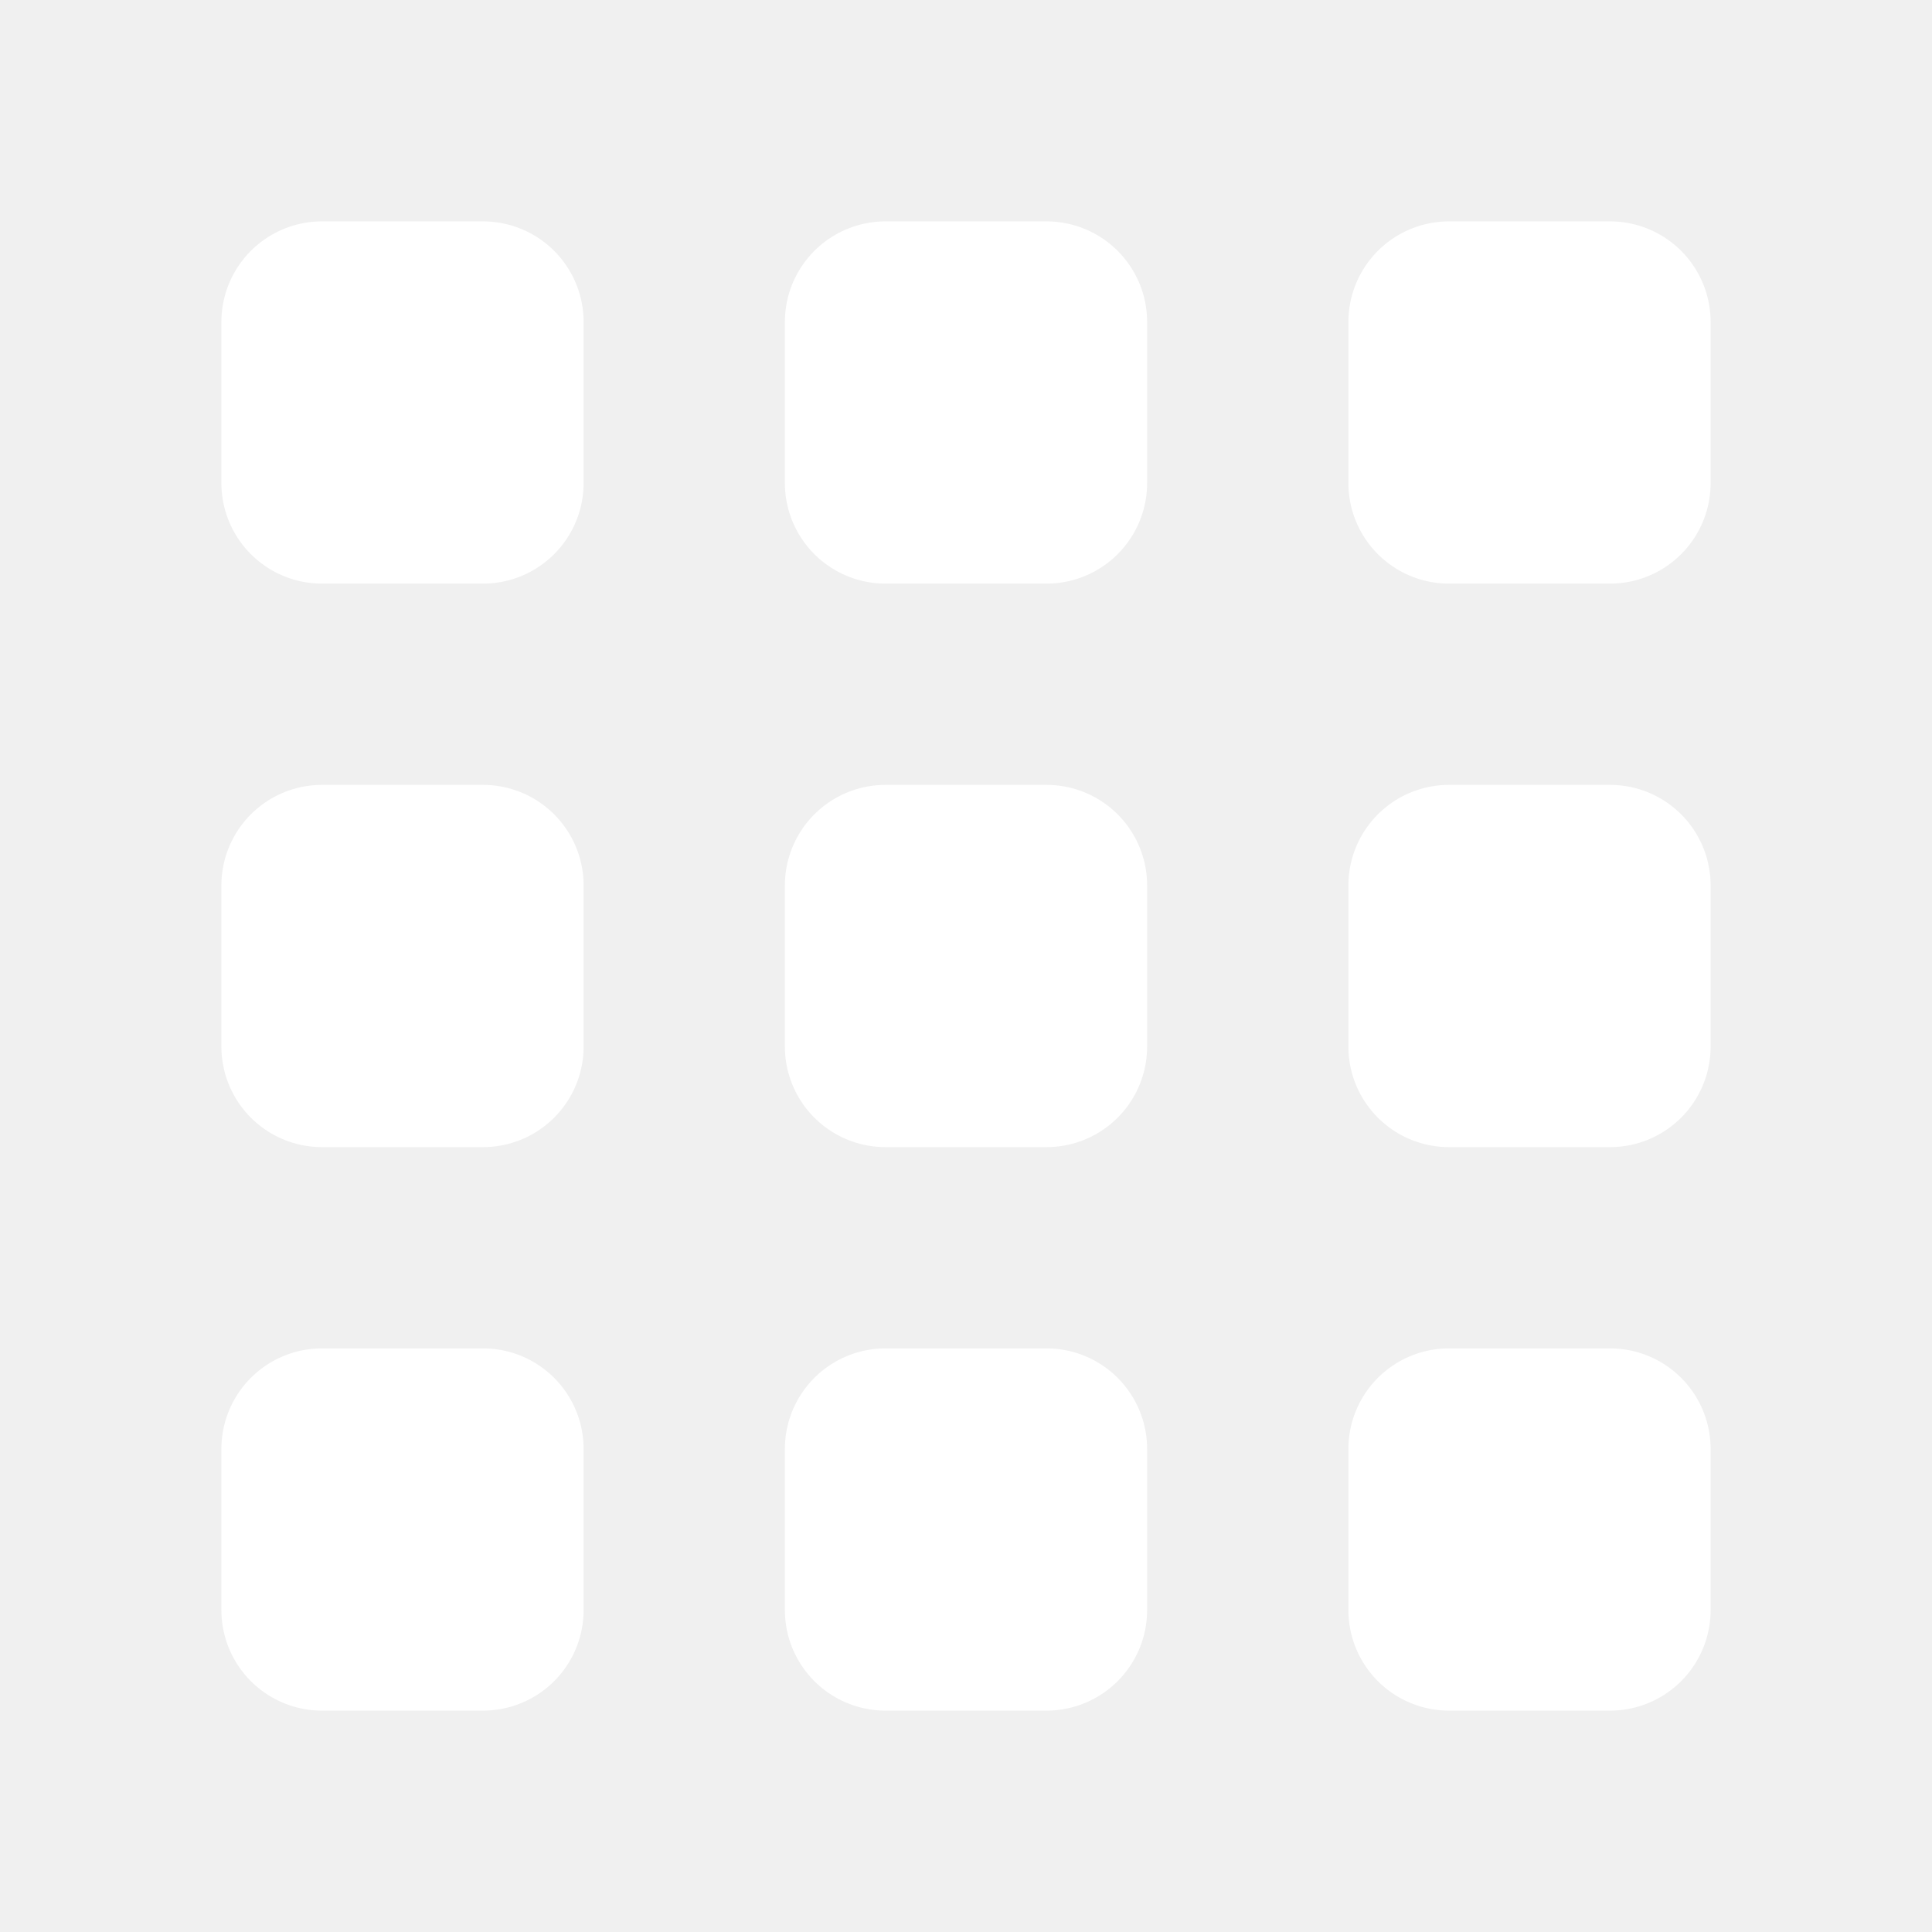
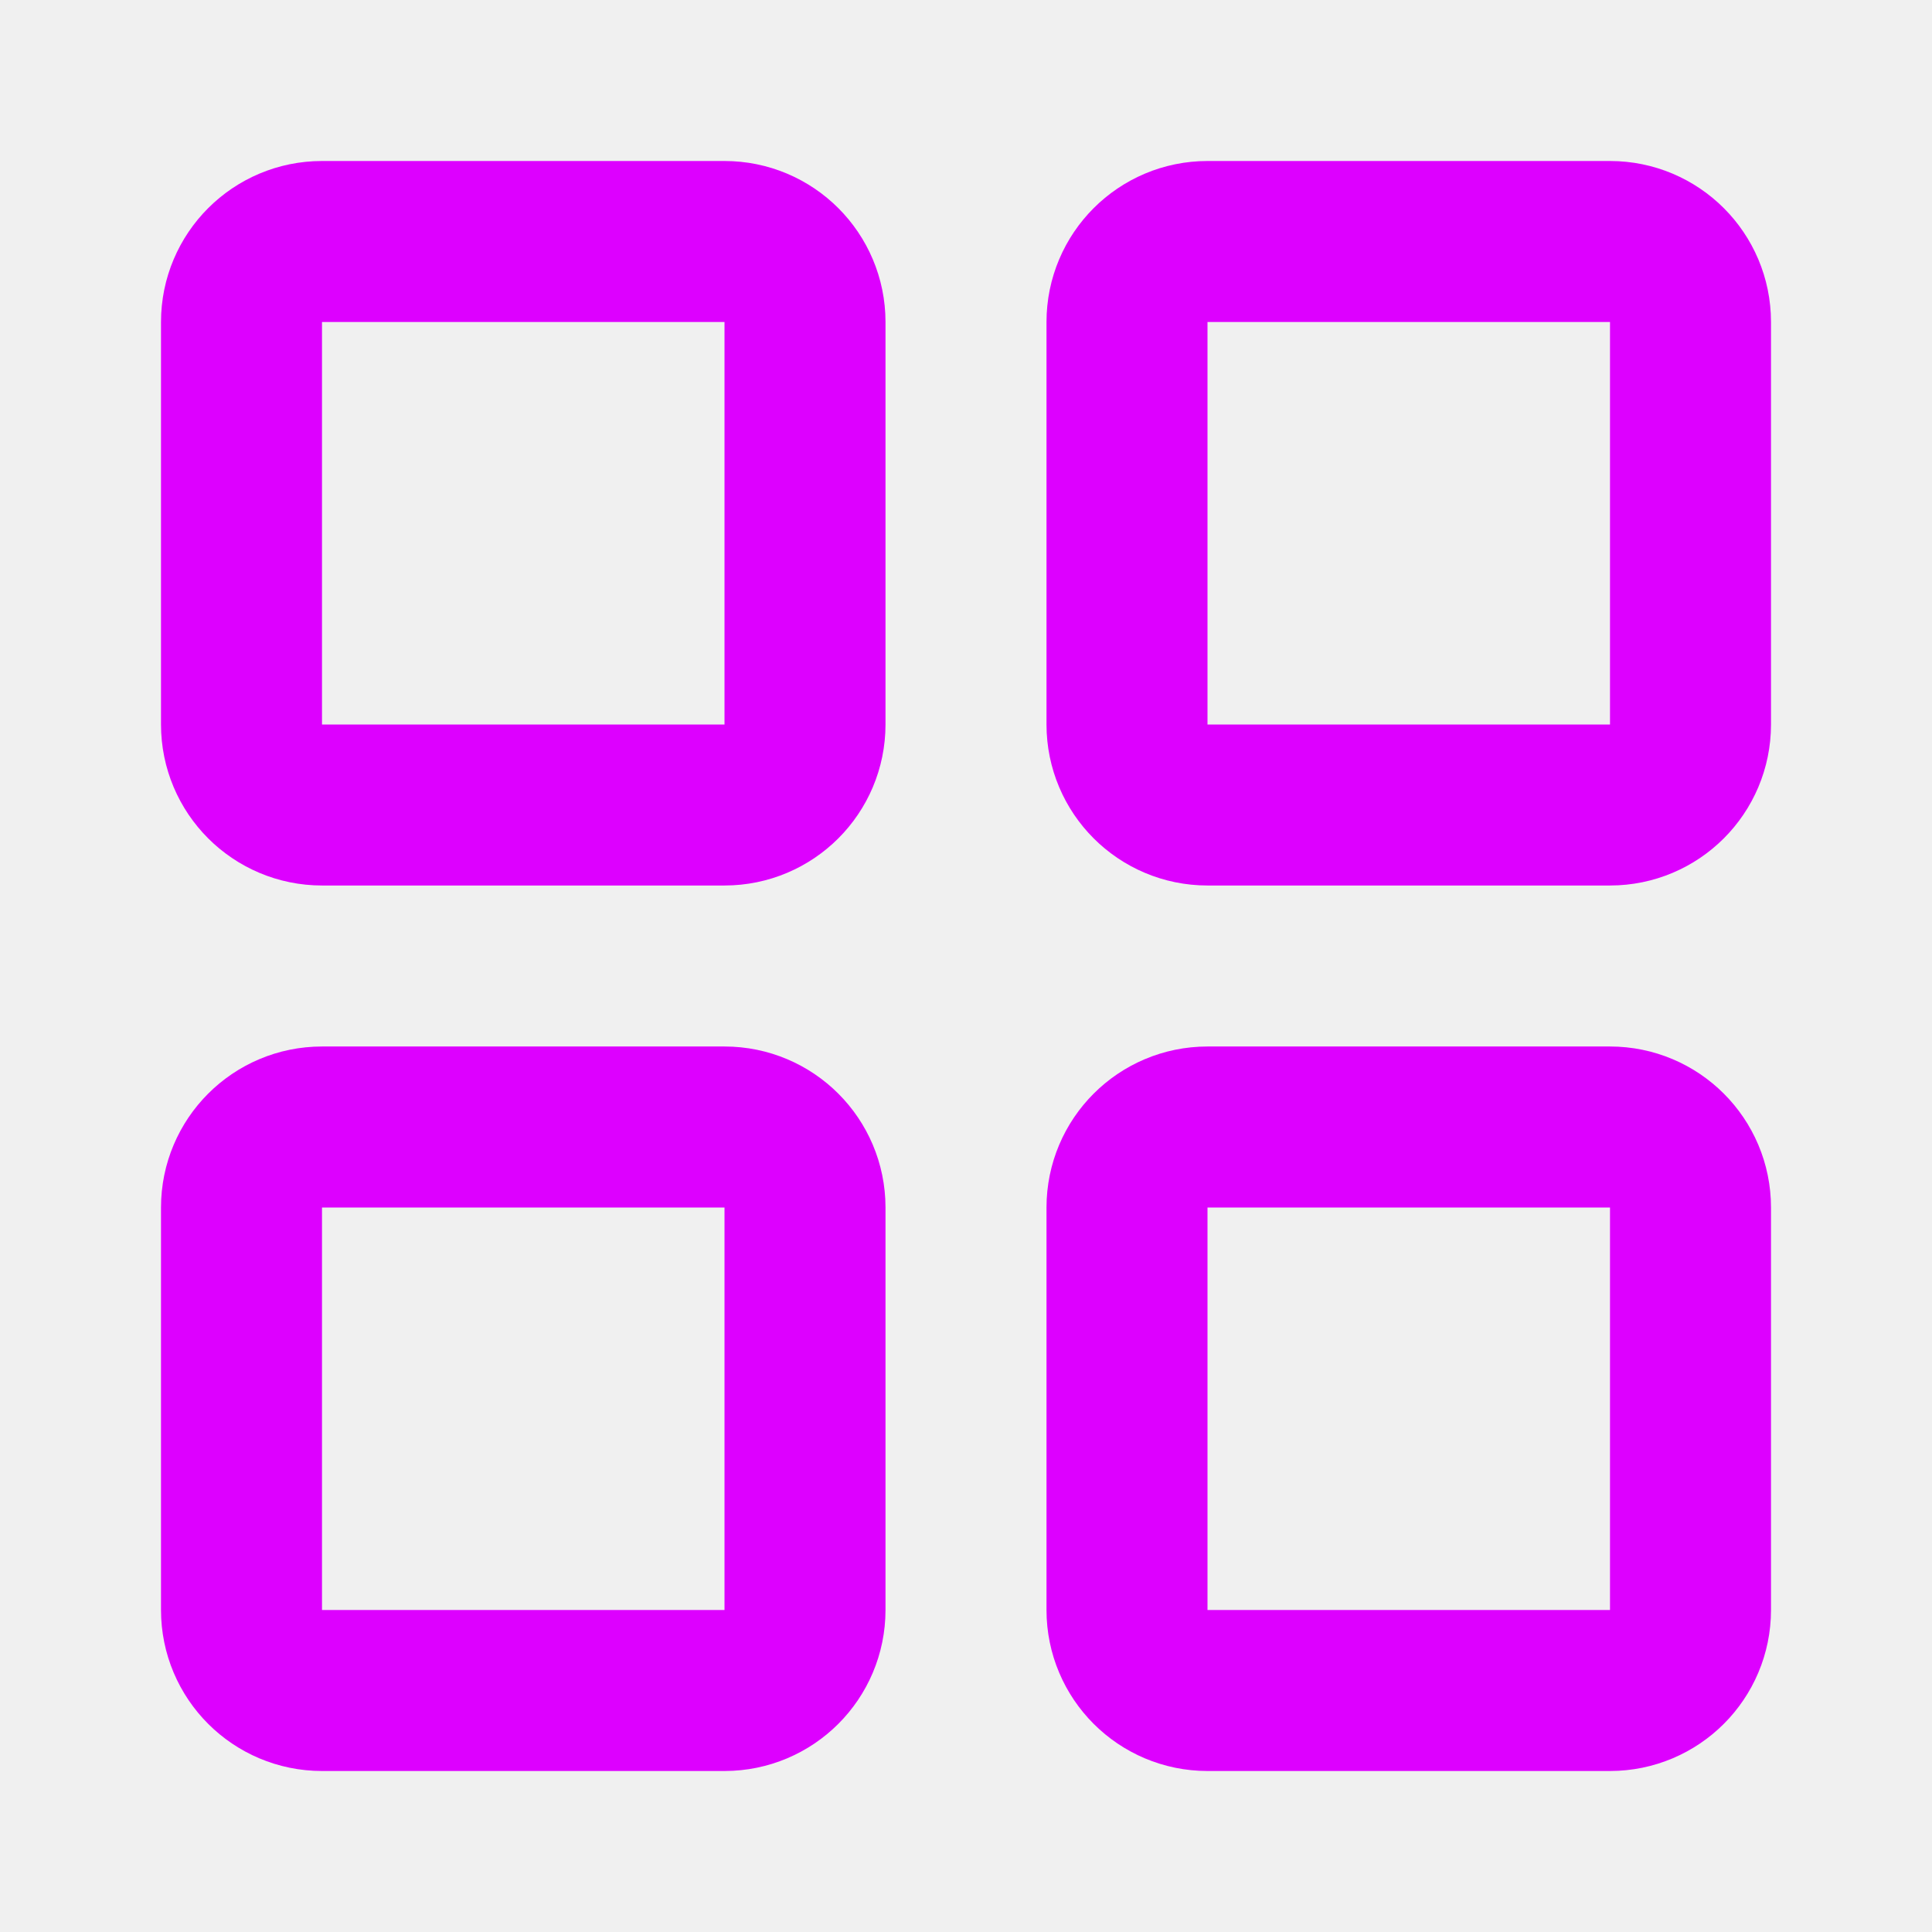
- <svg xmlns="http://www.w3.org/2000/svg" viewBox="0 0 24 24" fill="none">
-   <g id="SVGRepo_bgCarrier" stroke-width="0" />
-   <g id="SVGRepo_tracerCarrier" stroke-linecap="round" stroke-linejoin="round" />
-   <g id="SVGRepo_iconCarrier">
-     <g clip-path="url(#clip0_429_11069)">
-       <path d="M4 4H6V6H4V4Z" stroke="#ffffff" stroke-width="2.5" stroke-linecap="round" stroke-linejoin="round" />
-       <path d="M4 18H6V20H4V18Z" stroke="#ffffff" stroke-width="2.5" stroke-linecap="round" stroke-linejoin="round" />
-       <path d="M18 4H20V6H18V4Z" stroke="#ffffff" stroke-width="2.5" stroke-linecap="round" stroke-linejoin="round" />
-       <path d="M18 11H20V13H18V11Z" stroke="#ffffff" stroke-width="2.5" stroke-linecap="round" stroke-linejoin="round" />
-       <path d="M11 11H13V13H11V11Z" stroke="#ffffff" stroke-width="2.5" stroke-linecap="round" stroke-linejoin="round" />
-       <path d="M4 11H6V13H4V11Z" stroke="#ffffff" stroke-width="2.5" stroke-linecap="round" stroke-linejoin="round" />
-       <path d="M11 4H13V6H11V4Z" stroke="#ffffff" stroke-width="2.5" stroke-linecap="round" stroke-linejoin="round" />
-       <path d="M11 18H13V20H11V18Z" stroke="#ffffff" stroke-width="2.5" stroke-linecap="round" stroke-linejoin="round" />
-       <path d="M18 18H20V20H18V18Z" stroke="#ffffff" stroke-width="2.5" stroke-linecap="round" stroke-linejoin="round" />
-     </g>
-     <defs>
-       <clipPath id="clip0_429_11069">
-         <rect width="24" height="24" fill="white" />
-       </clipPath>
-     </defs>
-   </g>
+ <svg xmlns="http://www.w3.org/2000/svg" width="24" height="24" viewBox="0 0 24 24" fill="none" stroke="#dd00ff" stroke-width="2" stroke-linecap="round" stroke-linejoin="round" class="lucide lucide-layout-grid-icon lucide-layout-grid">
+   <rect width="7" height="7" x="3" y="3" rx="1" />
+   <rect width="7" height="7" x="14" y="3" rx="1" />
+   <rect width="7" height="7" x="14" y="14" rx="1" />
+   <rect width="7" height="7" x="3" y="14" rx="1" />
</svg>
